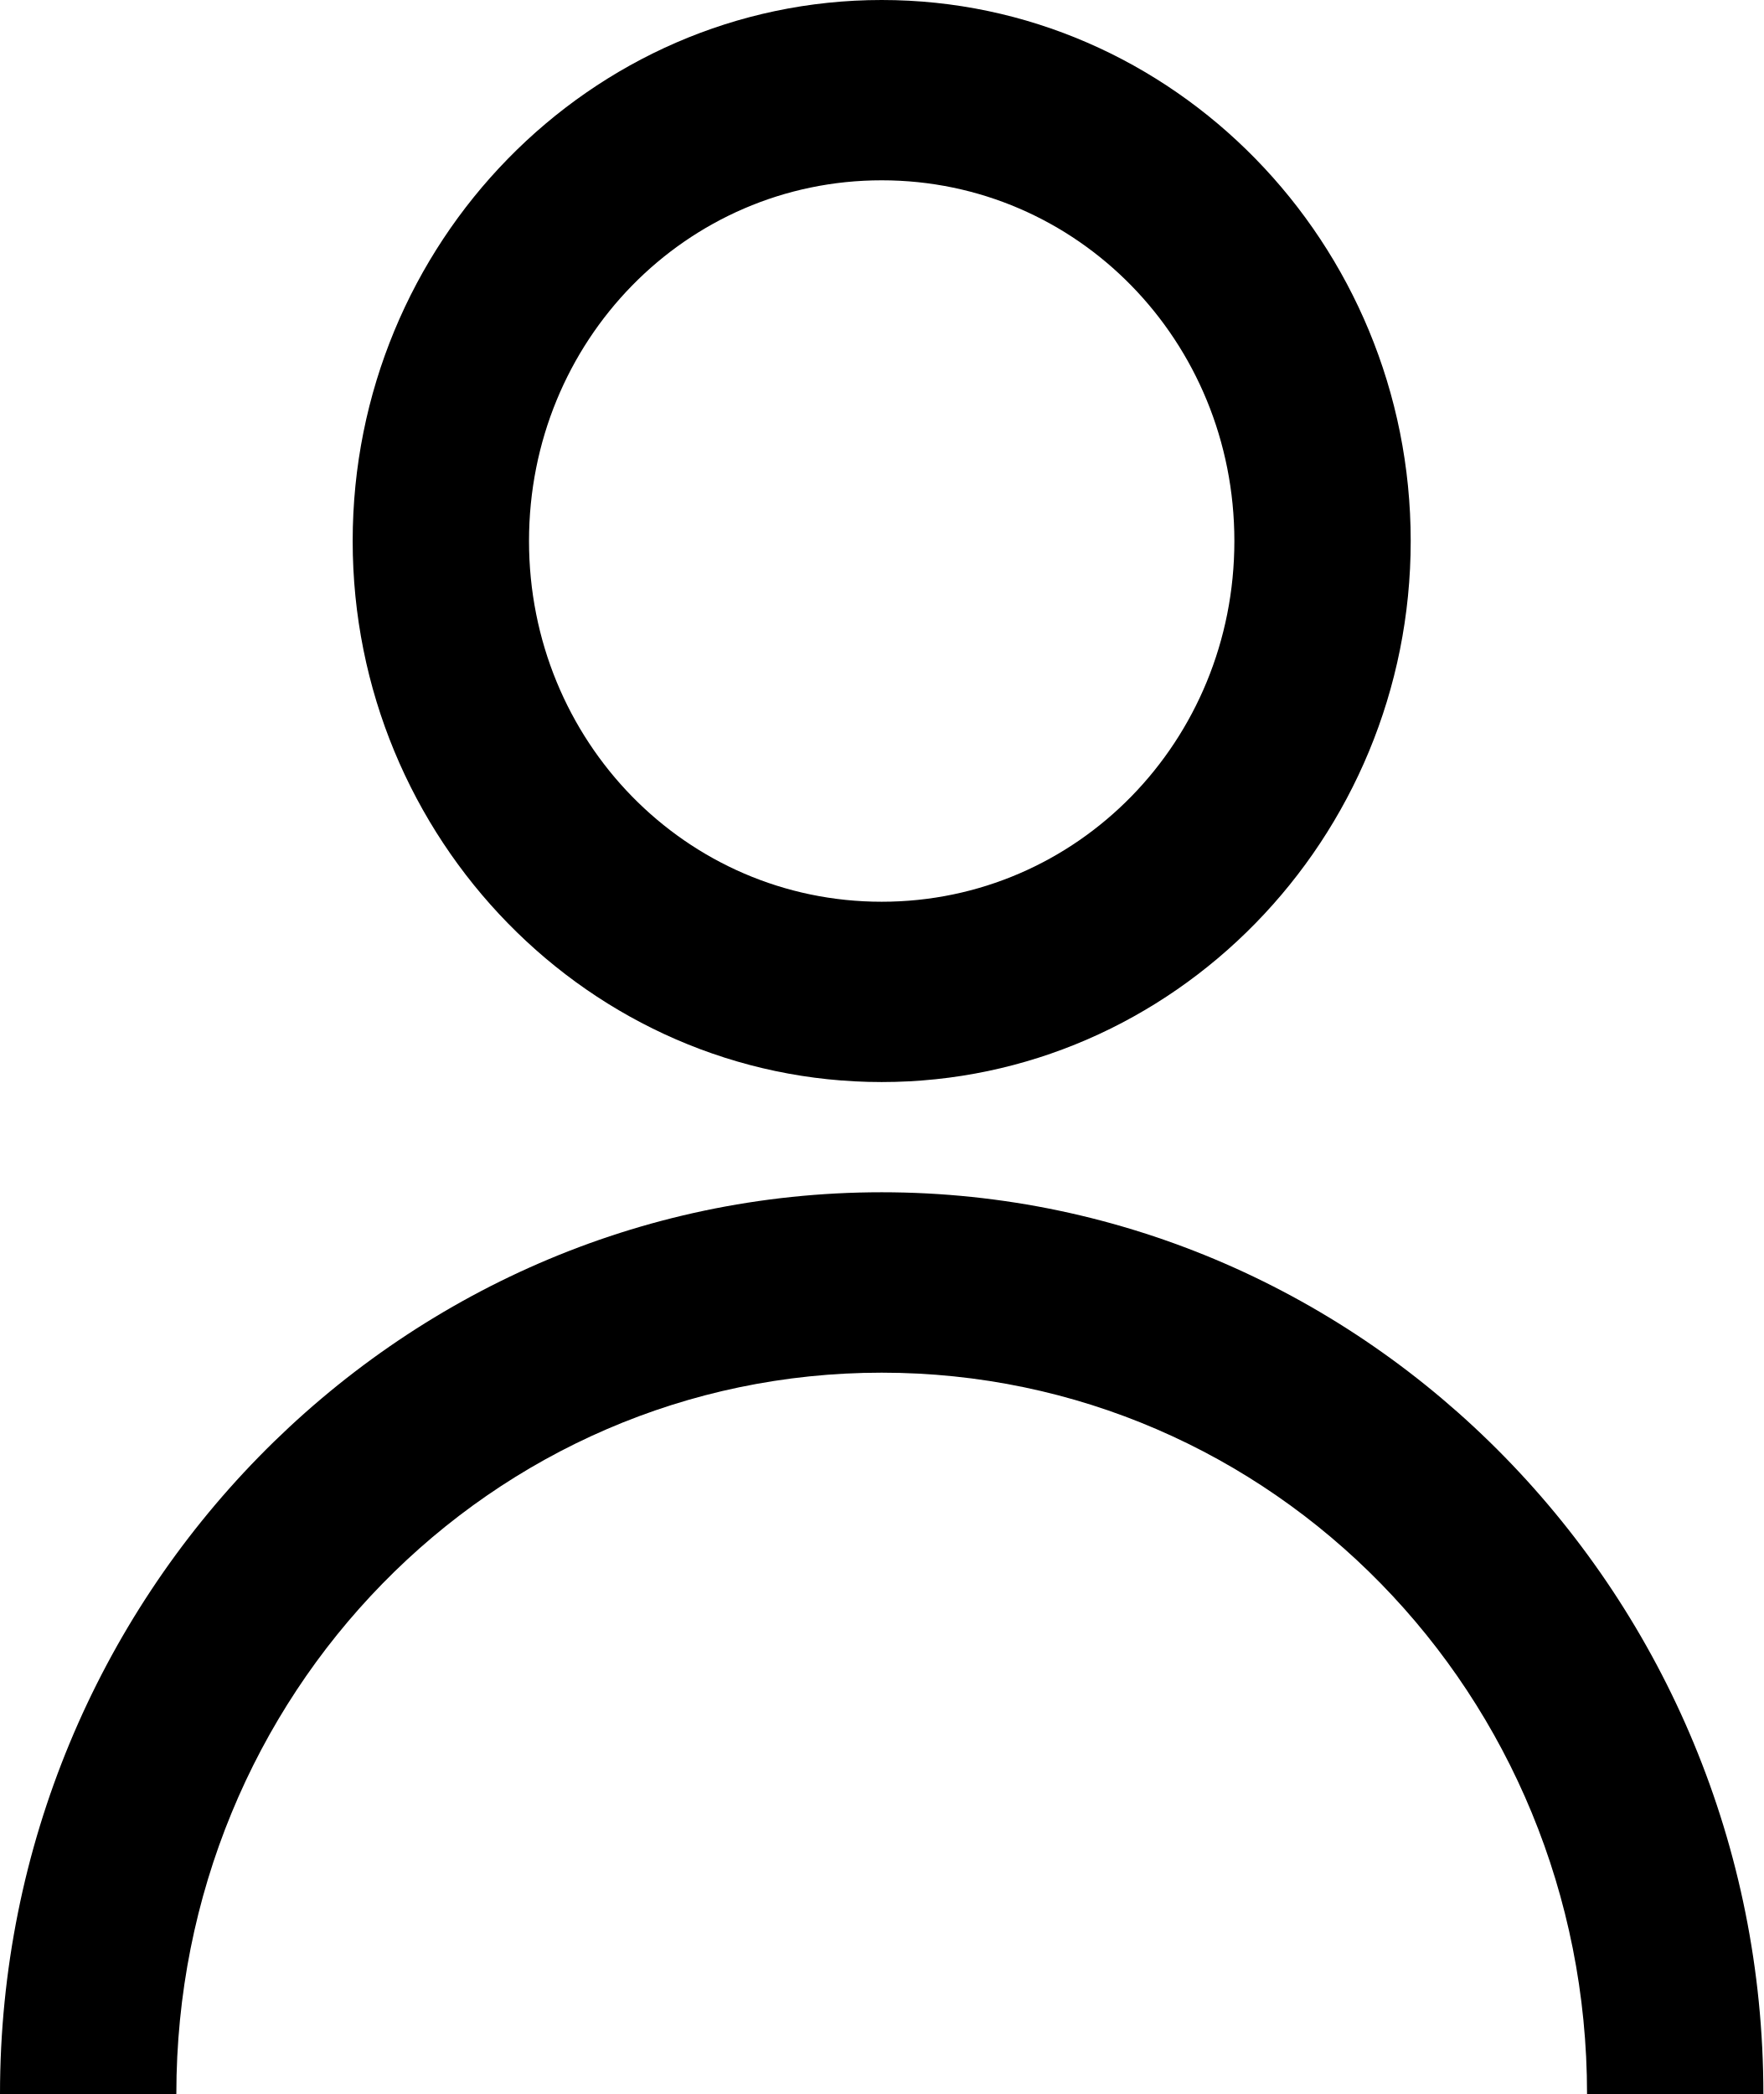
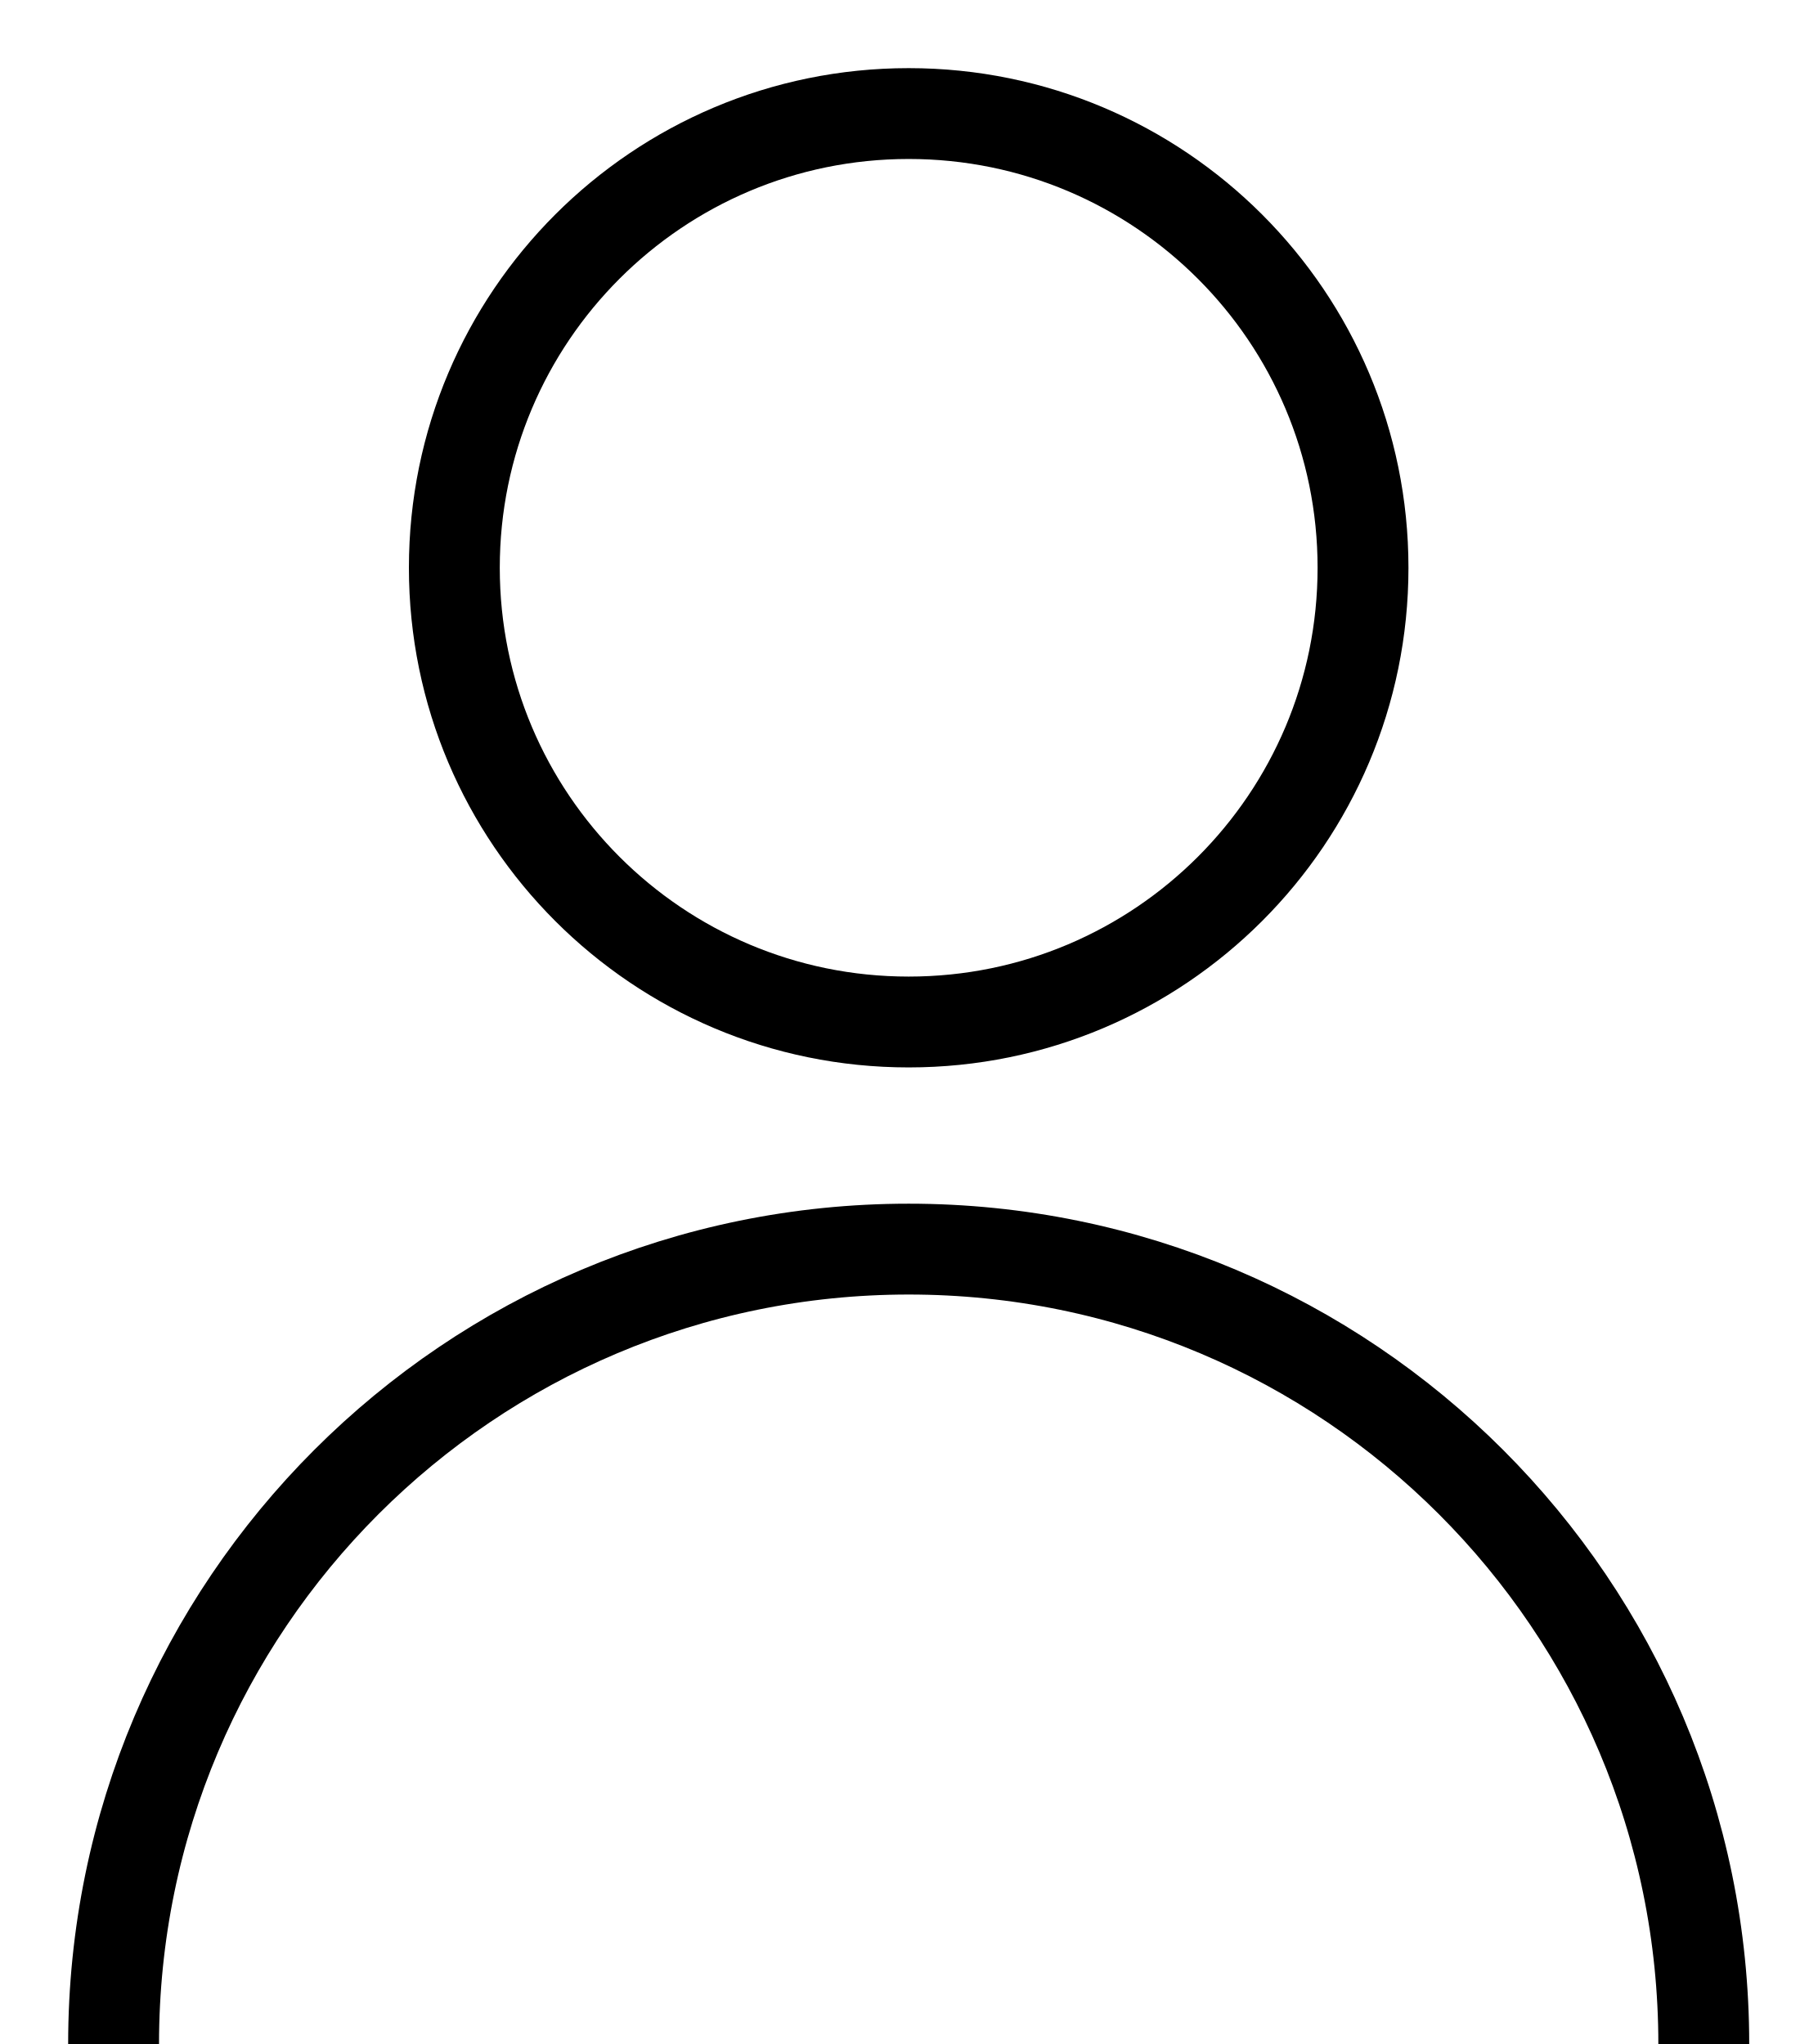
- <svg xmlns="http://www.w3.org/2000/svg" width="16px" height="19px" viewBox="0 0 16 19" version="1.1">
+ <svg xmlns="http://www.w3.org/2000/svg" width="16px" height="18px" viewBox="0 0 16 18" version="1.1">
  <g id="TPP-Dashboard" stroke="none" stroke-width="1" fill="none" fill-rule="evenodd">
-     <g id="Upload-File-YAML" transform="translate(-41, -183)" fill="currentColor" fill-rule="nonzero">
-       <g id="icons8-user" transform="translate(41, 183)">
-         <path d="M8,0 C5.356,0 3.2,2.205 3.2,4.909 C3.2,7.613 5.356,9.818 8,9.818 C10.644,9.818 12.8,7.613 12.8,4.909 C12.8,2.205 10.644,0 8,0 Z M8,10.818 C3.594,10.818 0,14.494 0,19 L1.6,19 C1.6,15.376 4.456,12.455 8,12.455 C11.544,12.455 14.4,15.376 14.4,19 L16,19 C16,14.494 12.406,10.818 8,10.818 Z M8,1.636 C9.775,1.636 11.2,3.094 11.2,4.909 C11.2,6.724 9.775,8.182 8,8.182 C6.225,8.182 4.8,6.724 4.8,4.909 C4.8,3.094 6.225,1.636 8,1.636 Z" id="Shape" />
+     <g id="Home-Screen-/-User-Accounts-Copy" transform="translate(-222, -236)" stroke="currentColor" stroke-width="0.8">
+       <g id="icons8-user-copy" transform="translate(223, 237)">
+         <circle id="Oval" cx="7" cy="4" r="4" />
+         <path d="M14,17 C14,13.134 10.866,10 7,10 C3.134,10 0,13.134 0,17" id="Shape" stroke-linecap="round" />
      </g>
    </g>
  </g>
</svg>
